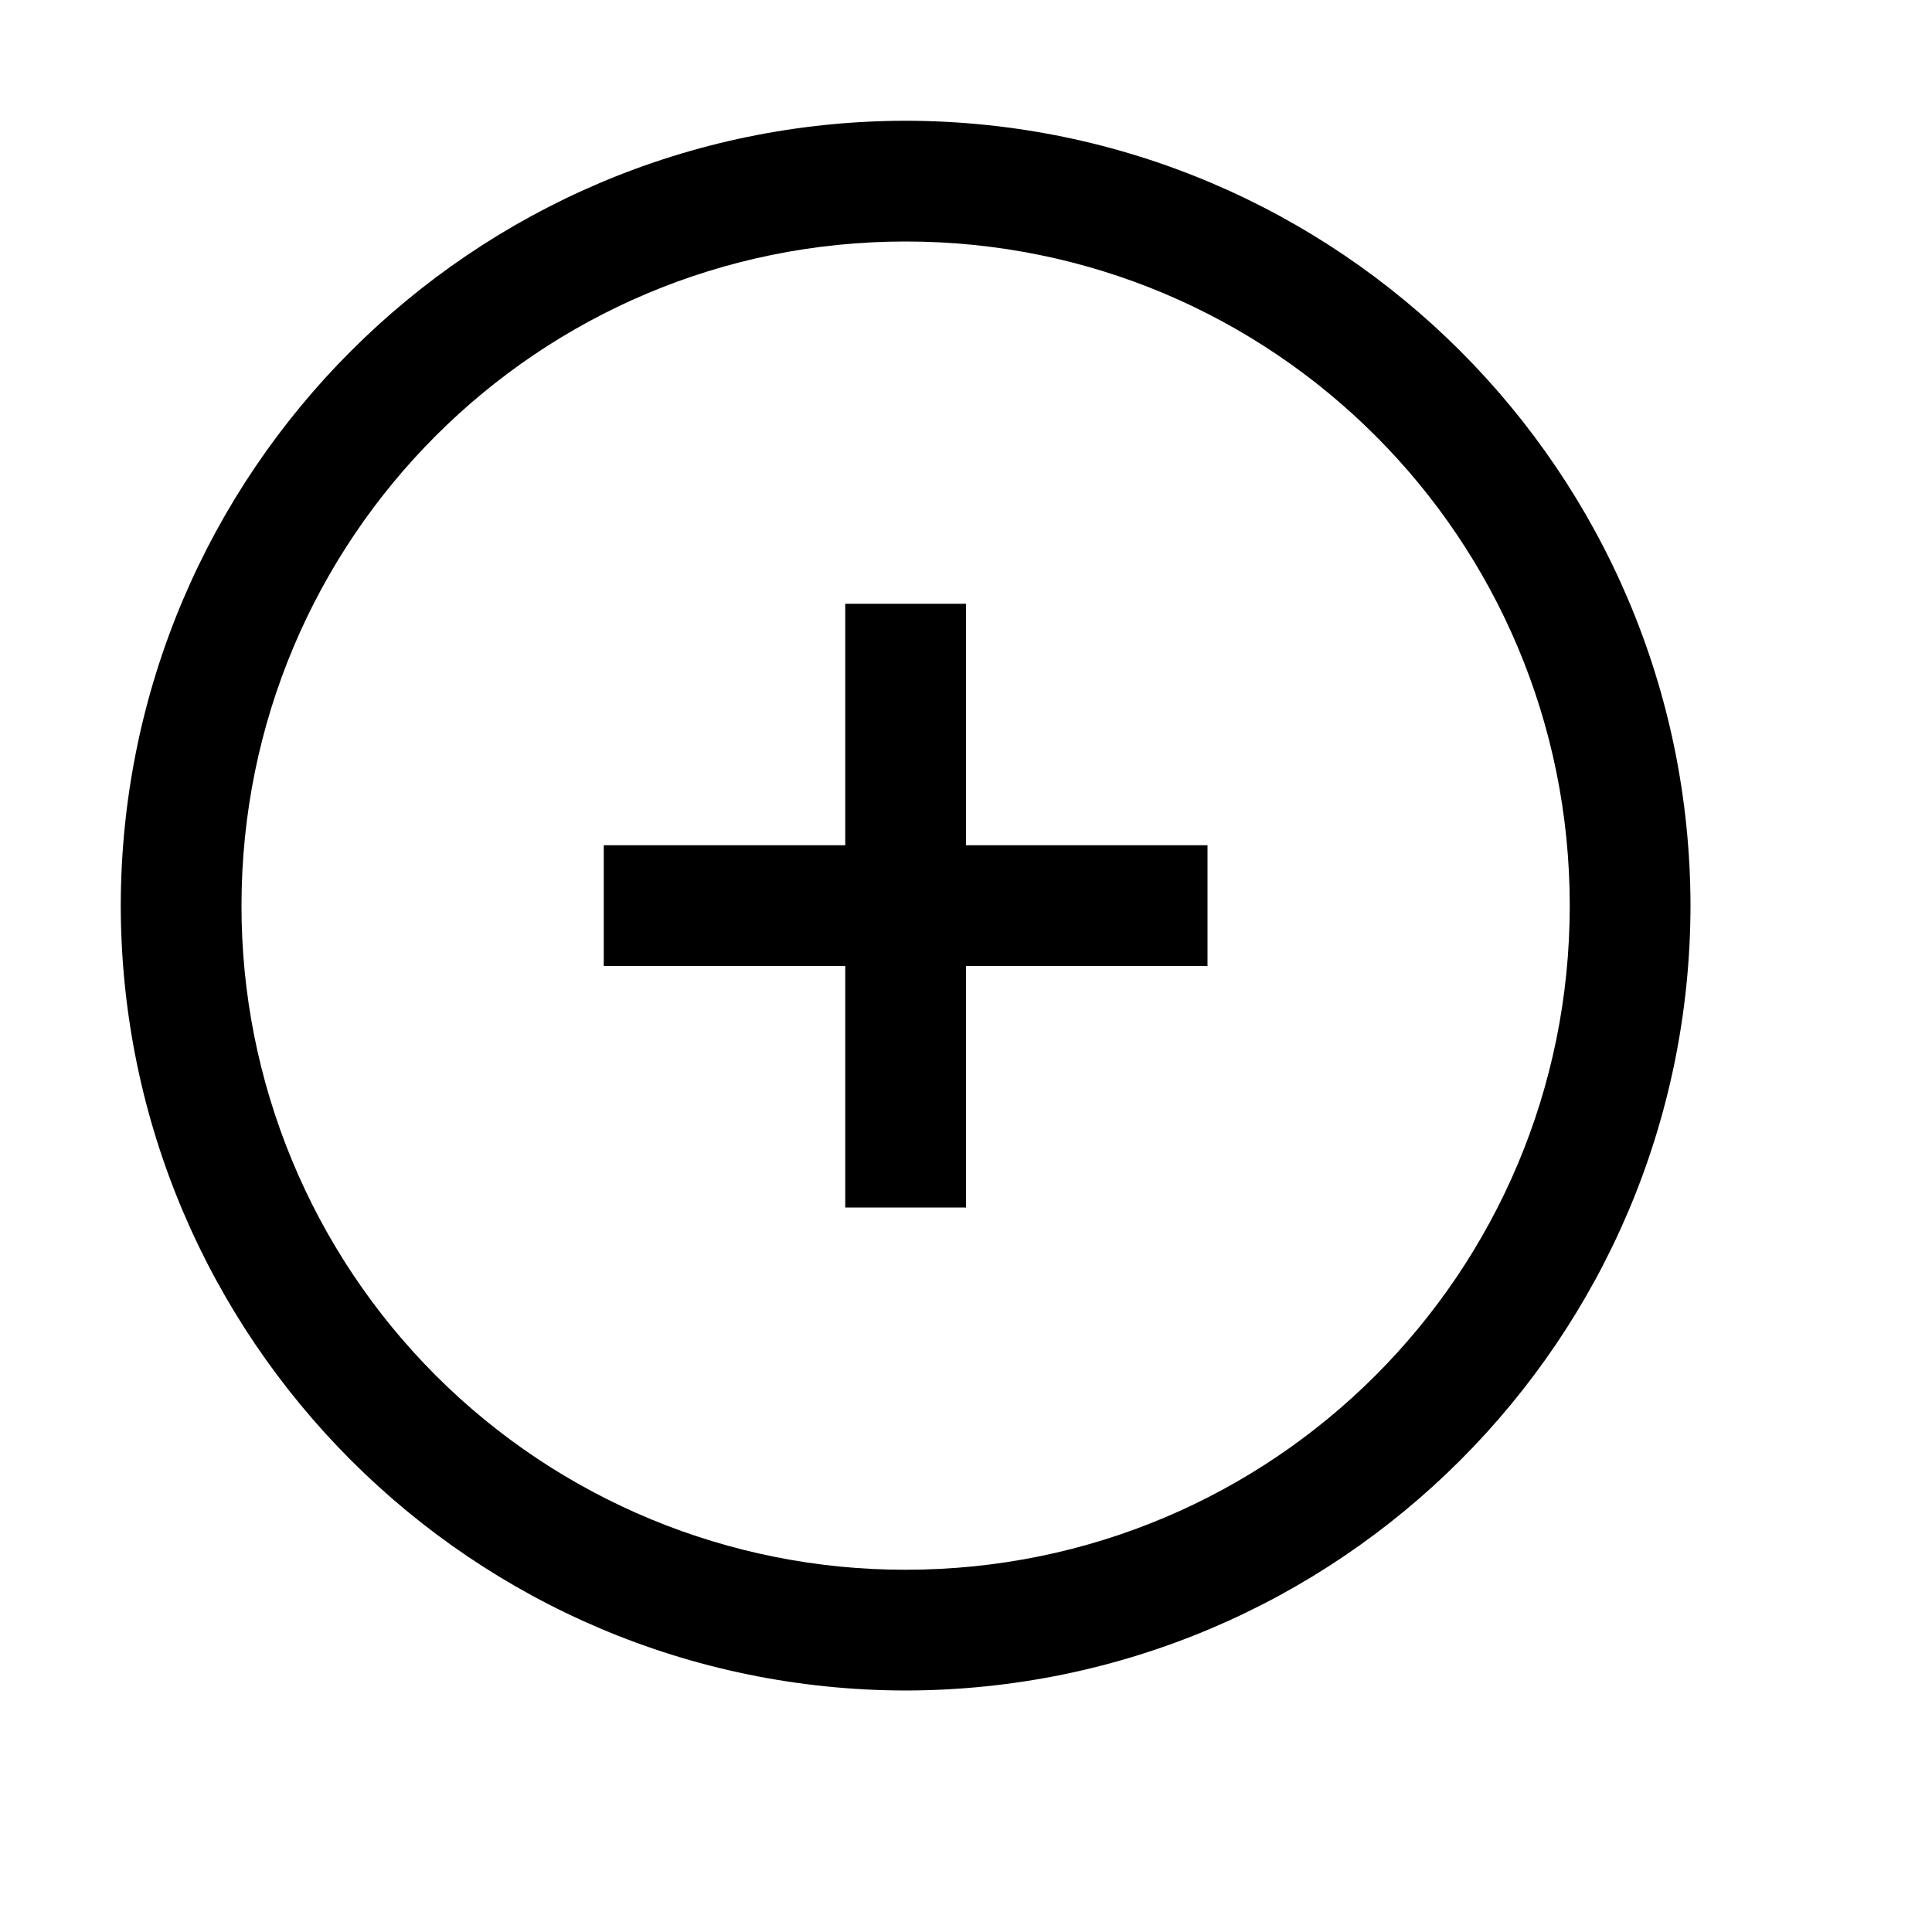
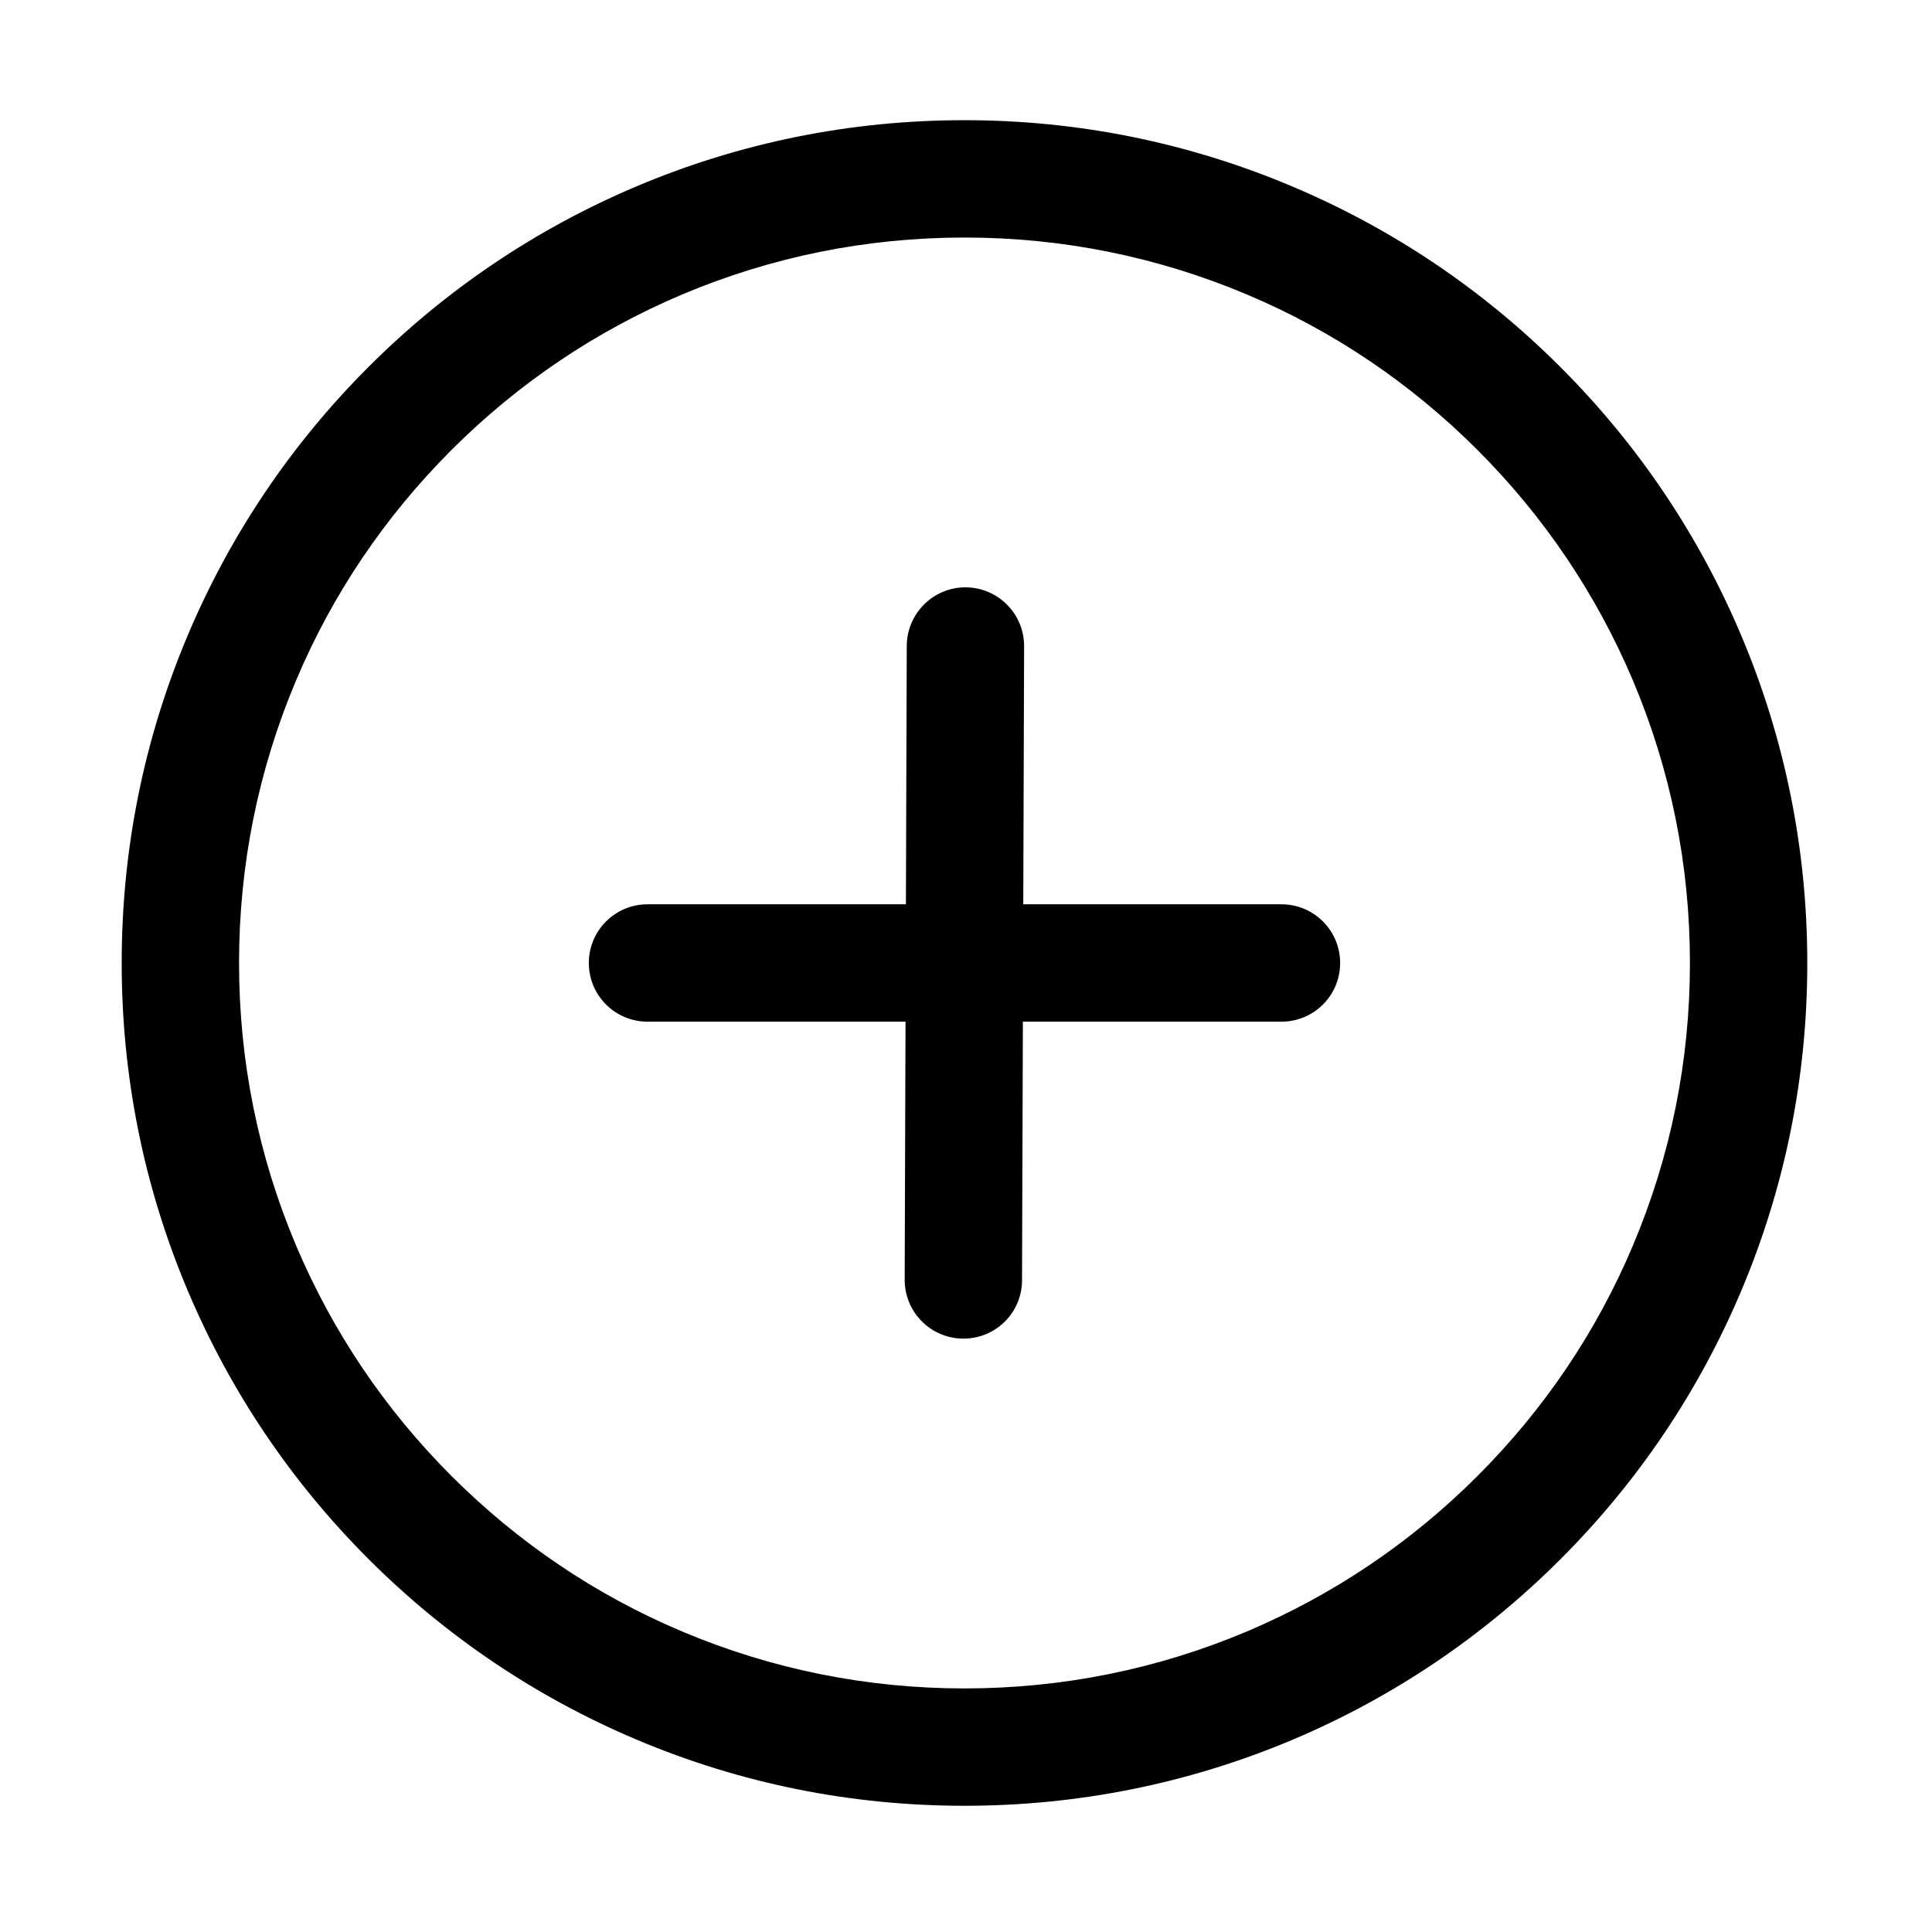
- <svg xmlns="http://www.w3.org/2000/svg" t="1653631395446" class="icon" viewBox="0 0 1024 1024" version="1.1" p-id="8289" width="200" height="200">
+ <svg xmlns="http://www.w3.org/2000/svg" t="1653889885333" class="icon" viewBox="0 0 1024 1024" version="1.1" p-id="5152" width="200" height="200">
  <defs>
    <style type="text/css">@font-face { font-family: feedback-iconfont; src: url("//at.alicdn.com/t/font_1031158_u69w8yhxdu.woff2?t=1630033759944") format("woff2"), url("//at.alicdn.com/t/font_1031158_u69w8yhxdu.woff?t=1630033759944") format("woff"), url("//at.alicdn.com/t/font_1031158_u69w8yhxdu.ttf?t=1630033759944") format("truetype"); }
</style>
  </defs>
-   <path d="M480 64A416.64 416.64 0 0 0 64 480 416.64 416.64 0 0 0 480 896 416.64 416.64 0 0 0 896 480 416.64 416.64 0 0 0 480 64z m0 64C674.752 128 832 285.248 832 480S674.752 832 480 832A351.552 351.552 0 0 1 128 480C128 285.248 285.248 128 480 128zM448 320v128H320v64h128v128h64V512h128V448H512V320z" fill="" p-id="8290" />
+   <path d="M679.2 541.5h-336c-17.2 0-31.1-13.9-31.1-31.1 0-17.2 13.9-31.1 31.1-31.1h336c17.2 0 31.1 13.9 31.1 31.1 0 17.2-13.9 31.1-31.1 31.1z" p-id="5153" />
+   <path d="M510.6 709.5h-0.1c-17.2-0.1-31-14-31-31.2l1.1-336c0.1-17.1 14-31 31.1-31h0.1c17.2 0.1 31 14 31 31.2l-1.1 336c0 17.2-13.9 31-31.1 31z" p-id="5154" />
+   <path d="M511.2 957.1c-60.3 0-118.8-11.8-173.9-35.1-53.2-22.5-101-54.7-142-95.7s-73.2-88.8-95.7-142c-23.3-55.1-35.1-113.6-35.1-173.9 0-60.3 11.8-118.8 35.1-173.9 22.5-53.2 54.7-101 95.7-142s88.8-73.2 142-95.7c55.1-23.3 113.6-35.1 173.9-35.1S630 75.6 685.1 98.9c53.2 22.5 101 54.7 142 95.7s73.2 88.8 95.7 142c23.3 55.1 35.1 113.6 35.1 173.9 0 60.3-11.8 118.8-35.1 173.9-22.5 53.2-54.7 101-95.7 142s-88.8 73.2-142 95.7c-55.1 23.2-113.6 35-173.9 35z m0-831.2c-51.9 0-102.3 10.2-149.7 30.2-45.8 19.4-86.9 47.1-122.2 82.4s-63.1 76.4-82.4 122.2c-20 47.4-30.2 97.7-30.2 149.7s10.2 102.3 30.2 149.7c19.4 45.8 47.1 86.9 82.4 122.2 35.3 35.3 76.4 63.1 122.2 82.4 47.4 20 97.7 30.2 149.7 30.2 51.9 0 102.3-10.2 149.7-30.2 45.8-19.4 86.9-47.1 122.2-82.4 35.3-35.3 63.1-76.4 82.4-122.2 20-47.4 30.2-97.7 30.2-149.7s-10.2-102.3-30.2-149.7c-19.4-45.8-47.1-86.9-82.4-122.2-35.3-35.3-76.4-63.1-122.2-82.4-47.4-20-97.8-30.2-149.7-30.2z" p-id="5155" />
</svg>
